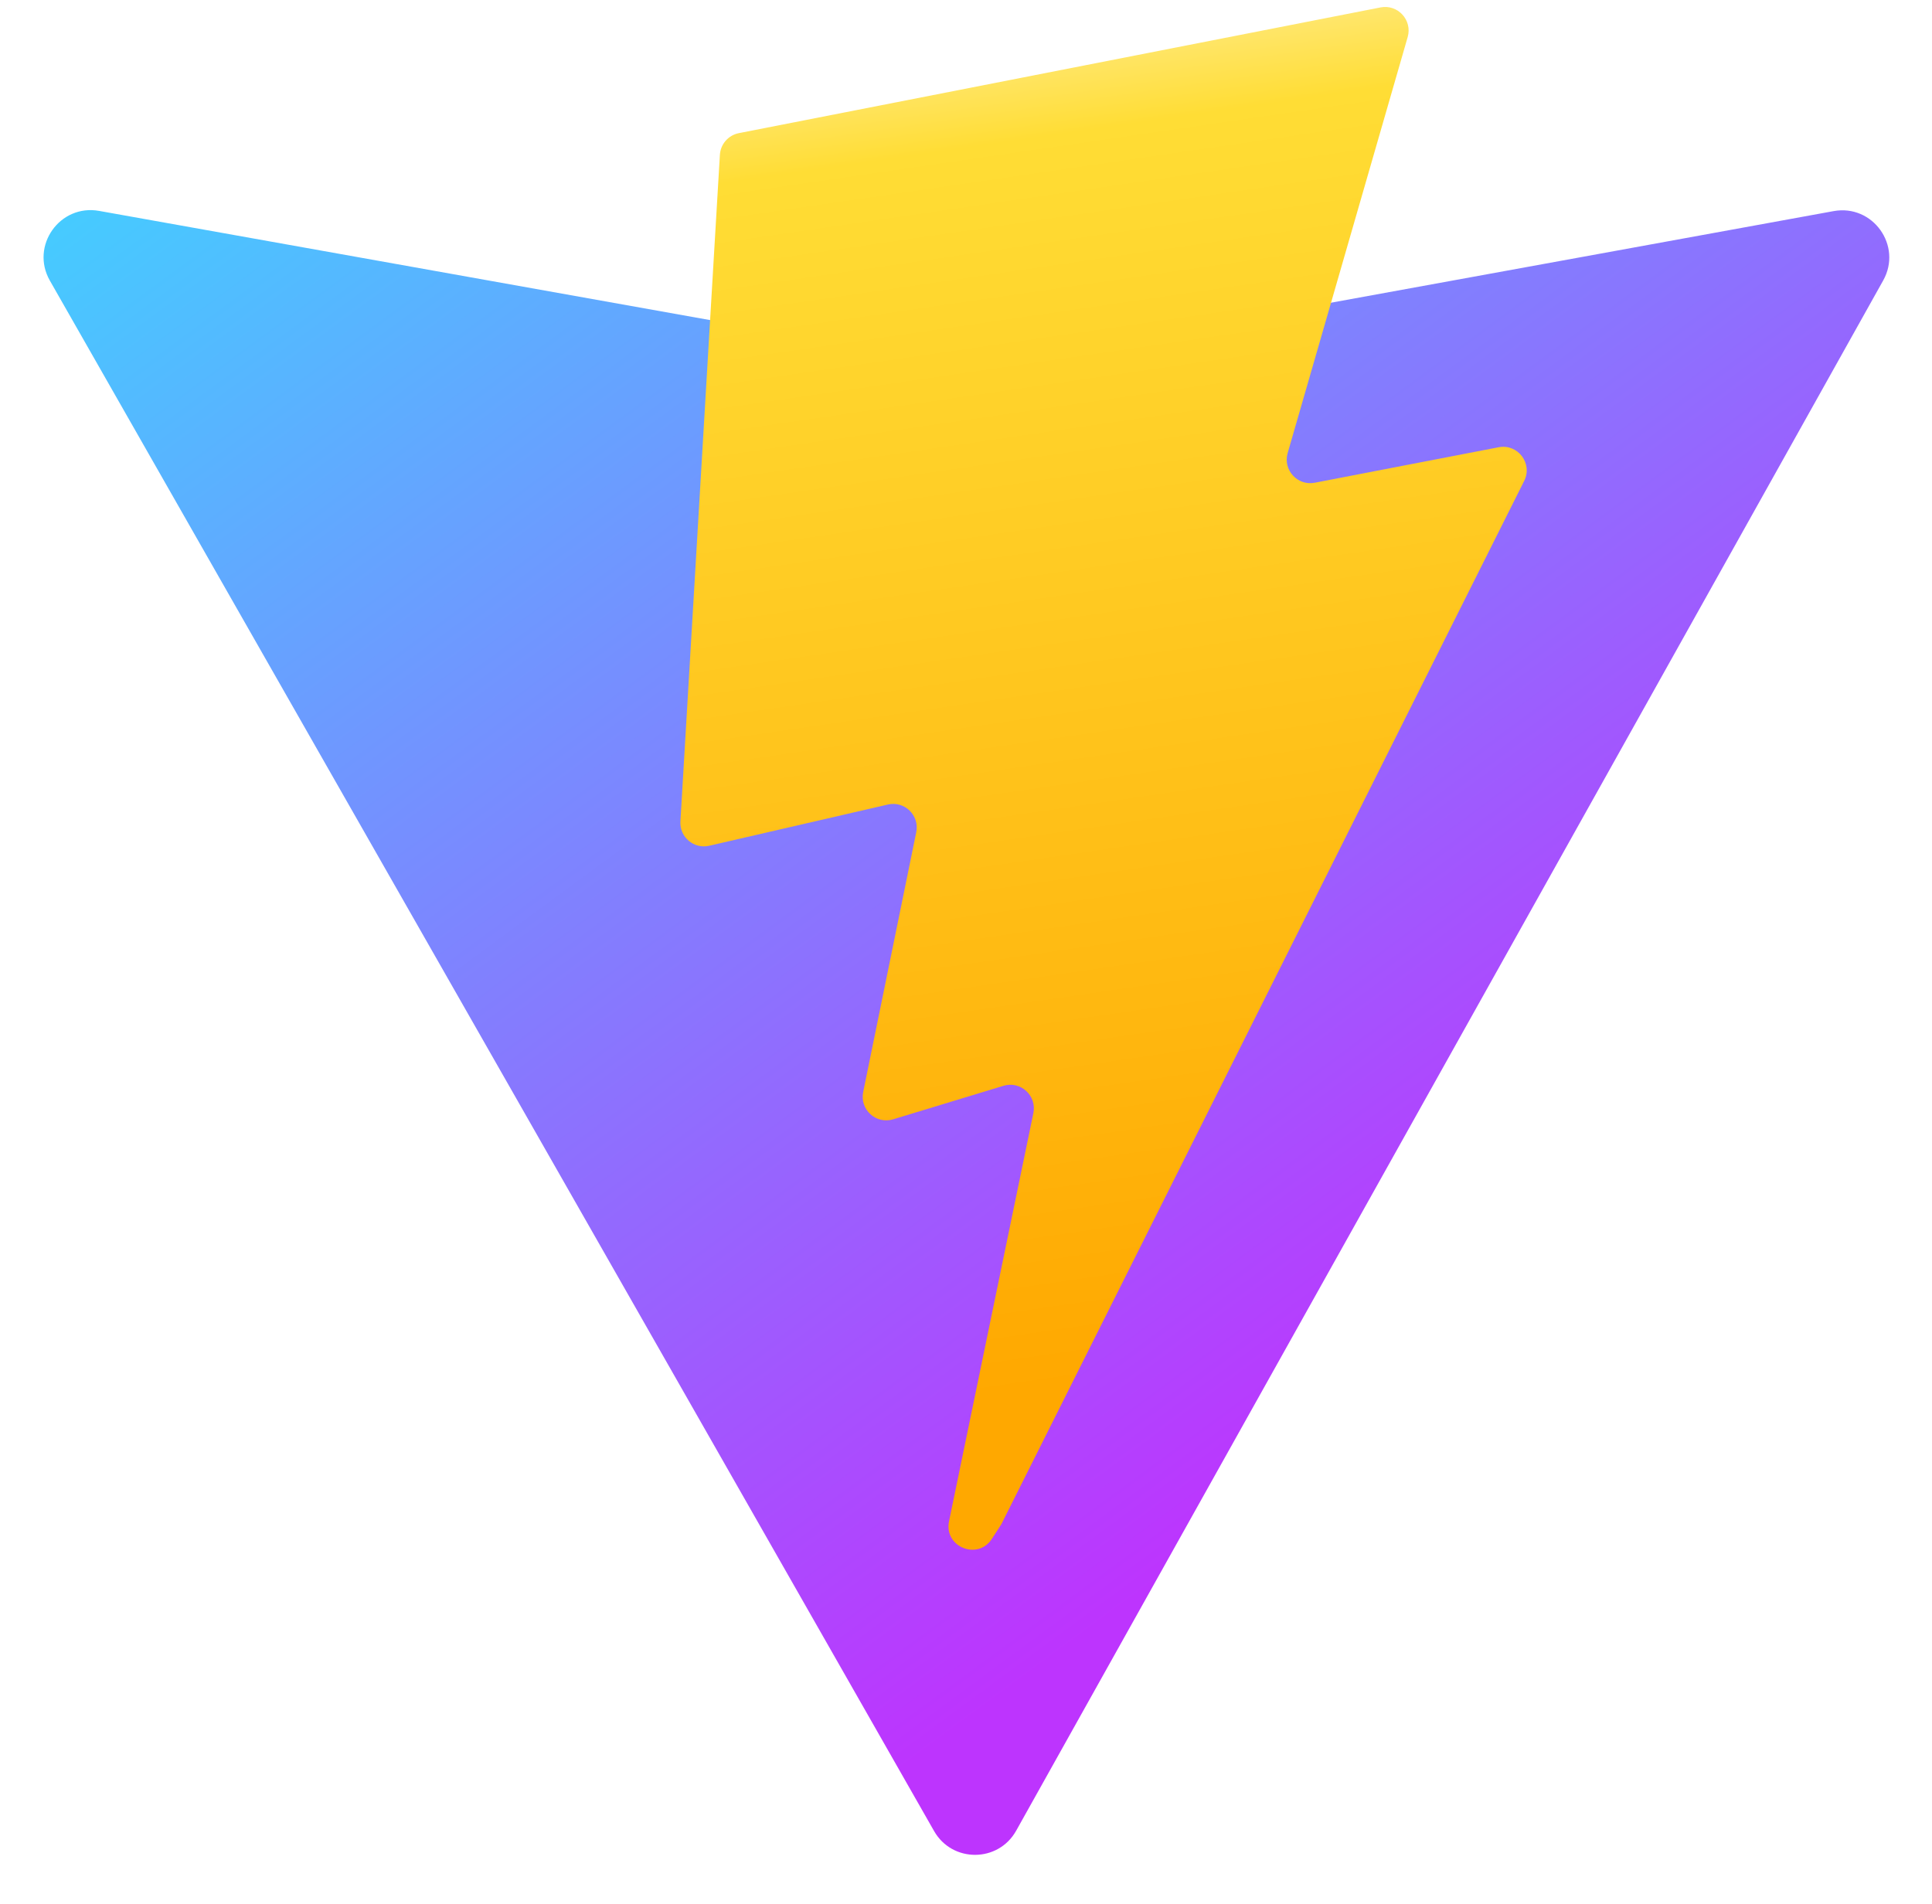
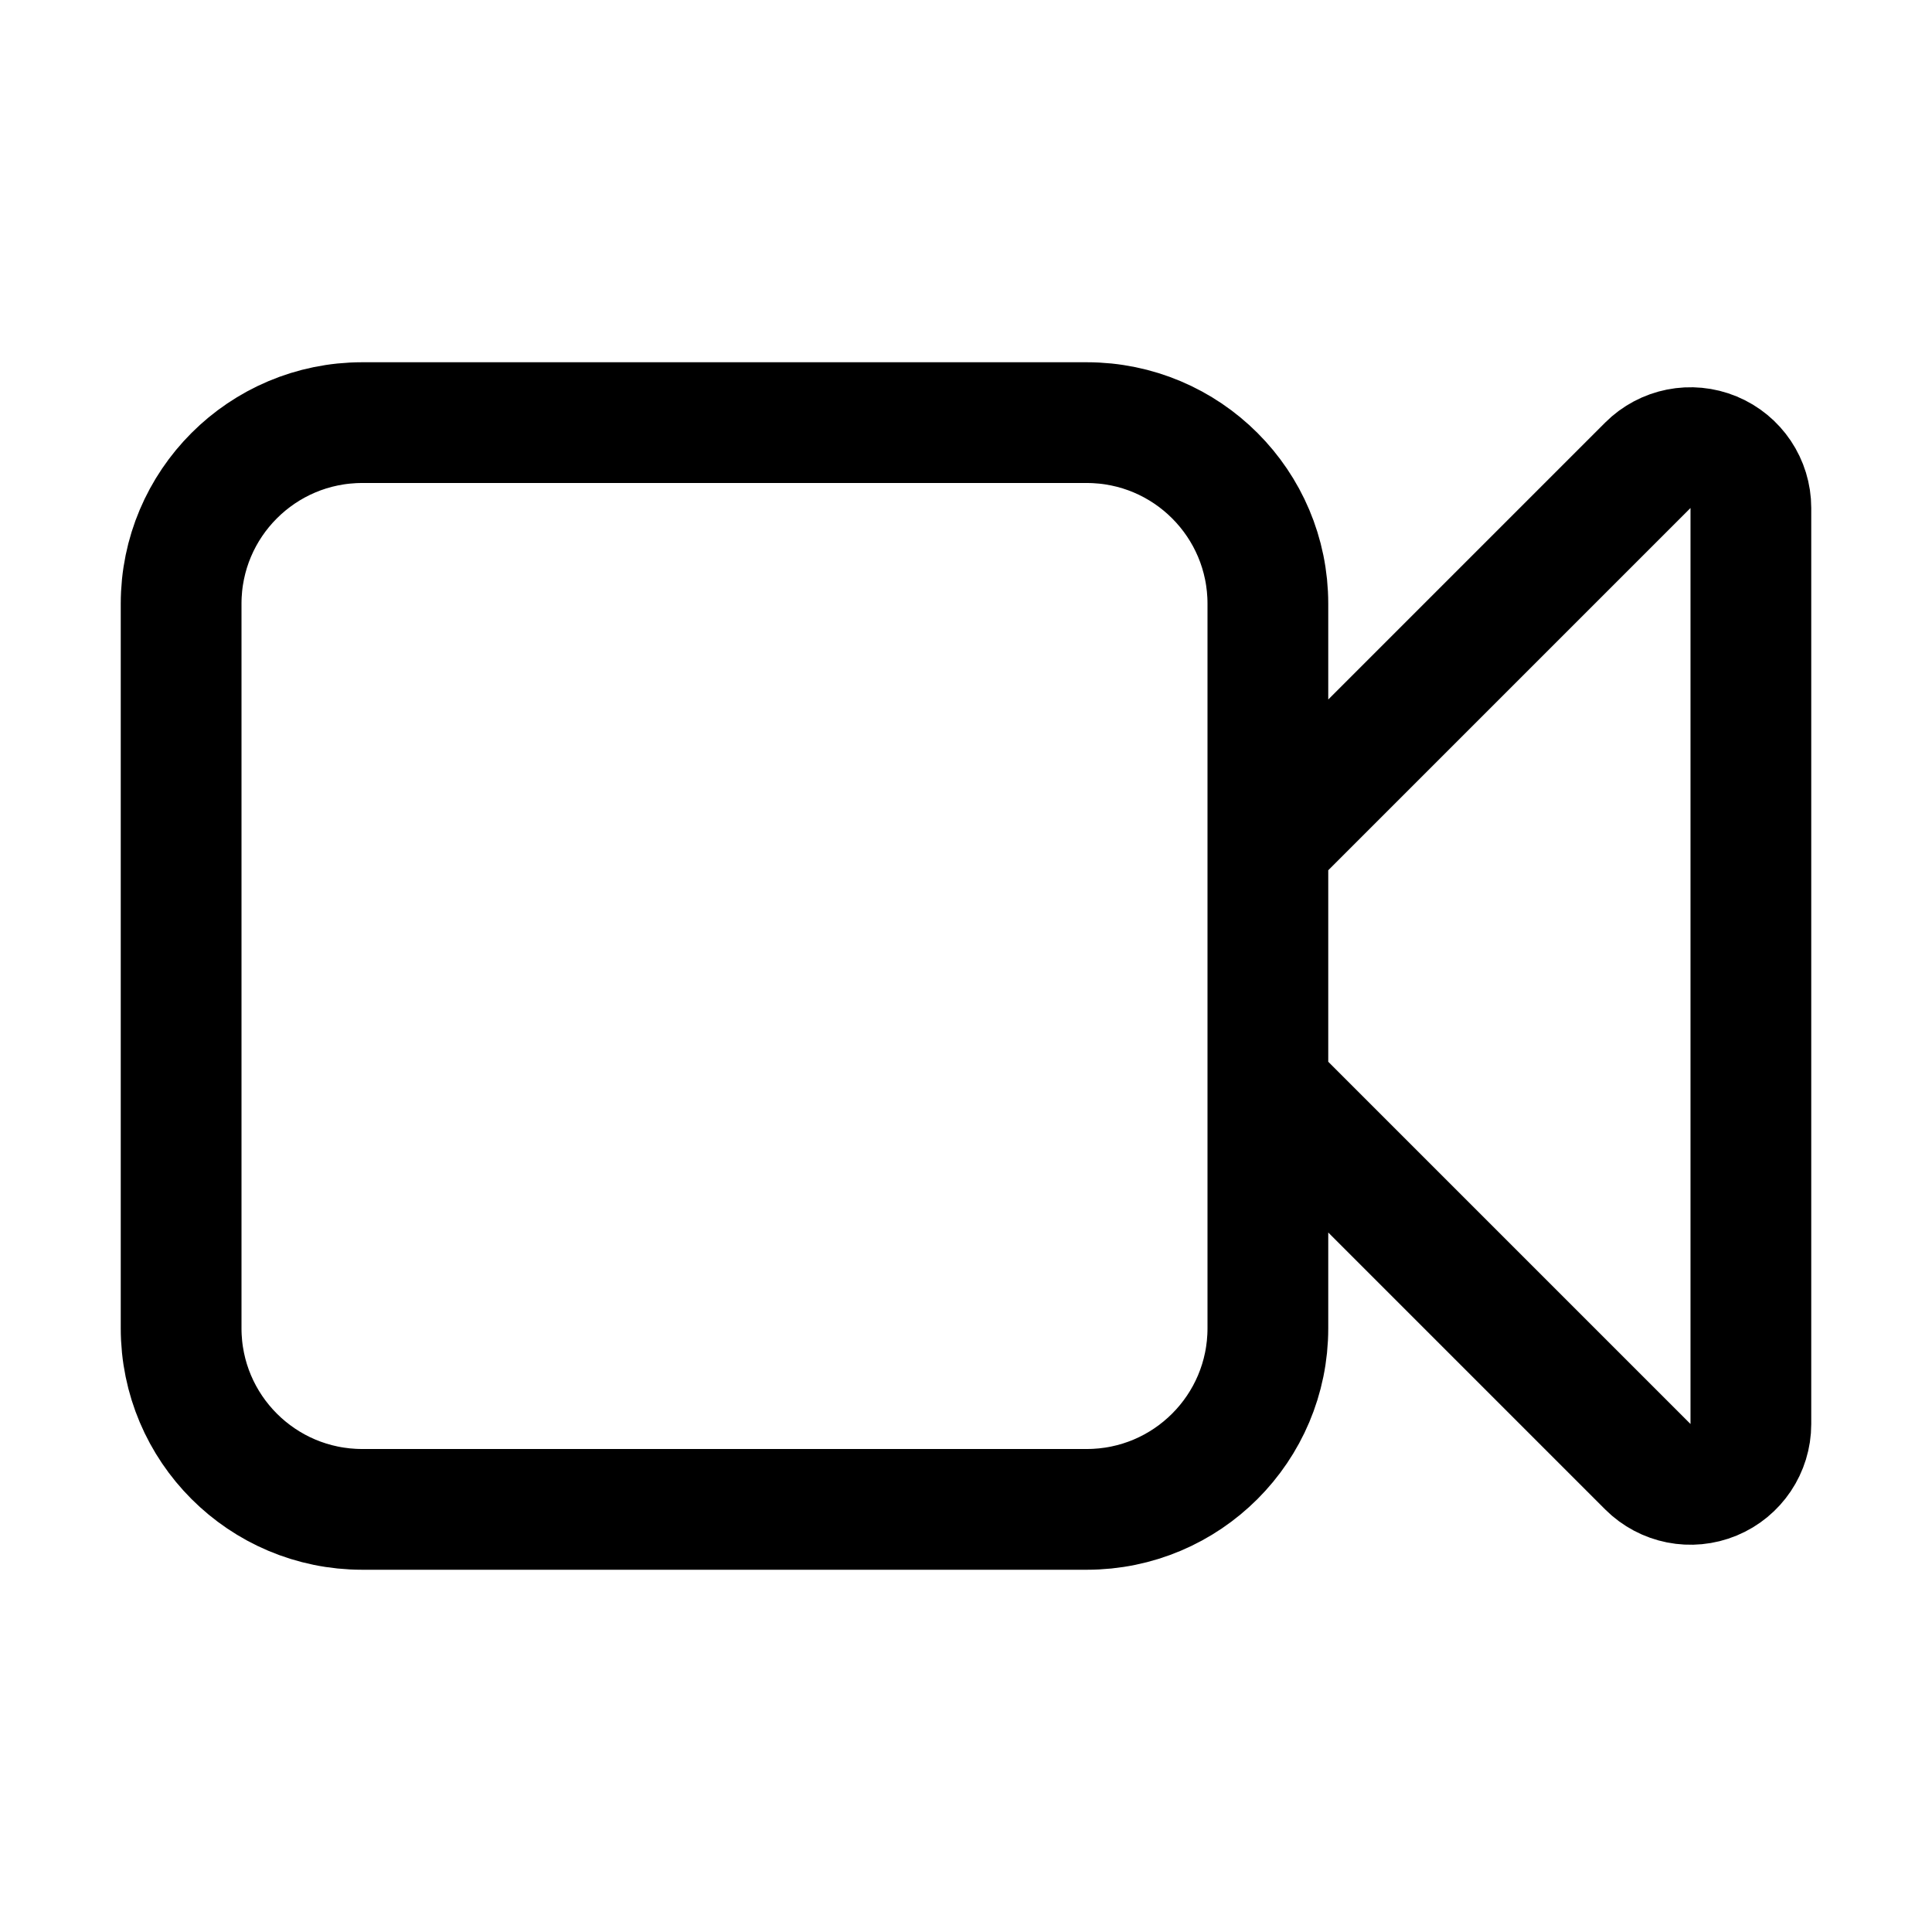
- <svg xmlns="http://www.w3.org/2000/svg" width="410" height="404" viewBox="0 0 410 404" fill="none">
-   <path d="M399.641 59.525L215.643 388.545C211.844 395.338 202.084 395.378 198.228 388.618L10.582 59.556C6.381 52.19 12.68 43.267 21.028 44.759L205.223 77.682C206.398 77.892 207.601 77.89 208.776 77.676L389.119 44.806C397.439 43.289 403.768 52.143 399.641 59.525Z" fill="url(#paint0_linear)" />
-   <path d="M292.965 1.574L156.801 28.255C154.563 28.694 152.906 30.59 152.771 32.866L144.395 174.33C144.198 177.662 147.258 180.248 150.51 179.498L188.42 170.749C191.967 169.931 195.172 173.055 194.443 176.622L183.18 231.775C182.422 235.487 185.907 238.661 189.532 237.56L212.947 230.446C216.577 229.344 220.065 232.527 219.297 236.242L201.398 322.875C200.278 328.294 207.486 331.249 210.492 326.603L212.5 323.5L323.454 102.072C325.312 98.365 322.108 94.137 318.036 94.923L279.014 102.454C275.347 103.161 272.227 99.746 273.262 96.158L298.731 7.867C299.767 4.273 296.636 0.855 292.965 1.574Z" fill="url(#paint1_linear)" />
-   <defs>
-     <linearGradient id="paint0_linear" x1="6" y1="33" x2="235" y2="344" gradientUnits="userSpaceOnUse">
-       <stop stop-color="#41D1FF" />
-       <stop offset="1" stop-color="#BD34FE" />
-     </linearGradient>
-     <linearGradient id="paint1_linear" x1="194.651" y1="8.818" x2="236.076" y2="292.989" gradientUnits="userSpaceOnUse">
-       <stop stop-color="#FFEA83" />
-       <stop offset="0.083" stop-color="#FFDD35" />
-       <stop offset="1" stop-color="#FFA800" />
-     </linearGradient>
-   </defs>
+ <svg xmlns="http://www.w3.org/2000/svg" fill="none" viewBox="0 0 24 24" stroke-width="1.5" stroke="currentColor" class="w-6 h-6">
+   <path stroke-linecap="round" d="M15.75 10.5l4.72-4.72a.75.75 0 011.28.53v11.38a.75.75 0 01-1.28.53l-4.72-4.72M4.5 18.75h9a2.25 2.25 0 002.25-2.25v-9a2.25 2.25 0 00-2.25-2.25h-9A2.25 2.25 0 002.25 7.5v9a2.25 2.25 0 002.25 2.25z" />
</svg>
